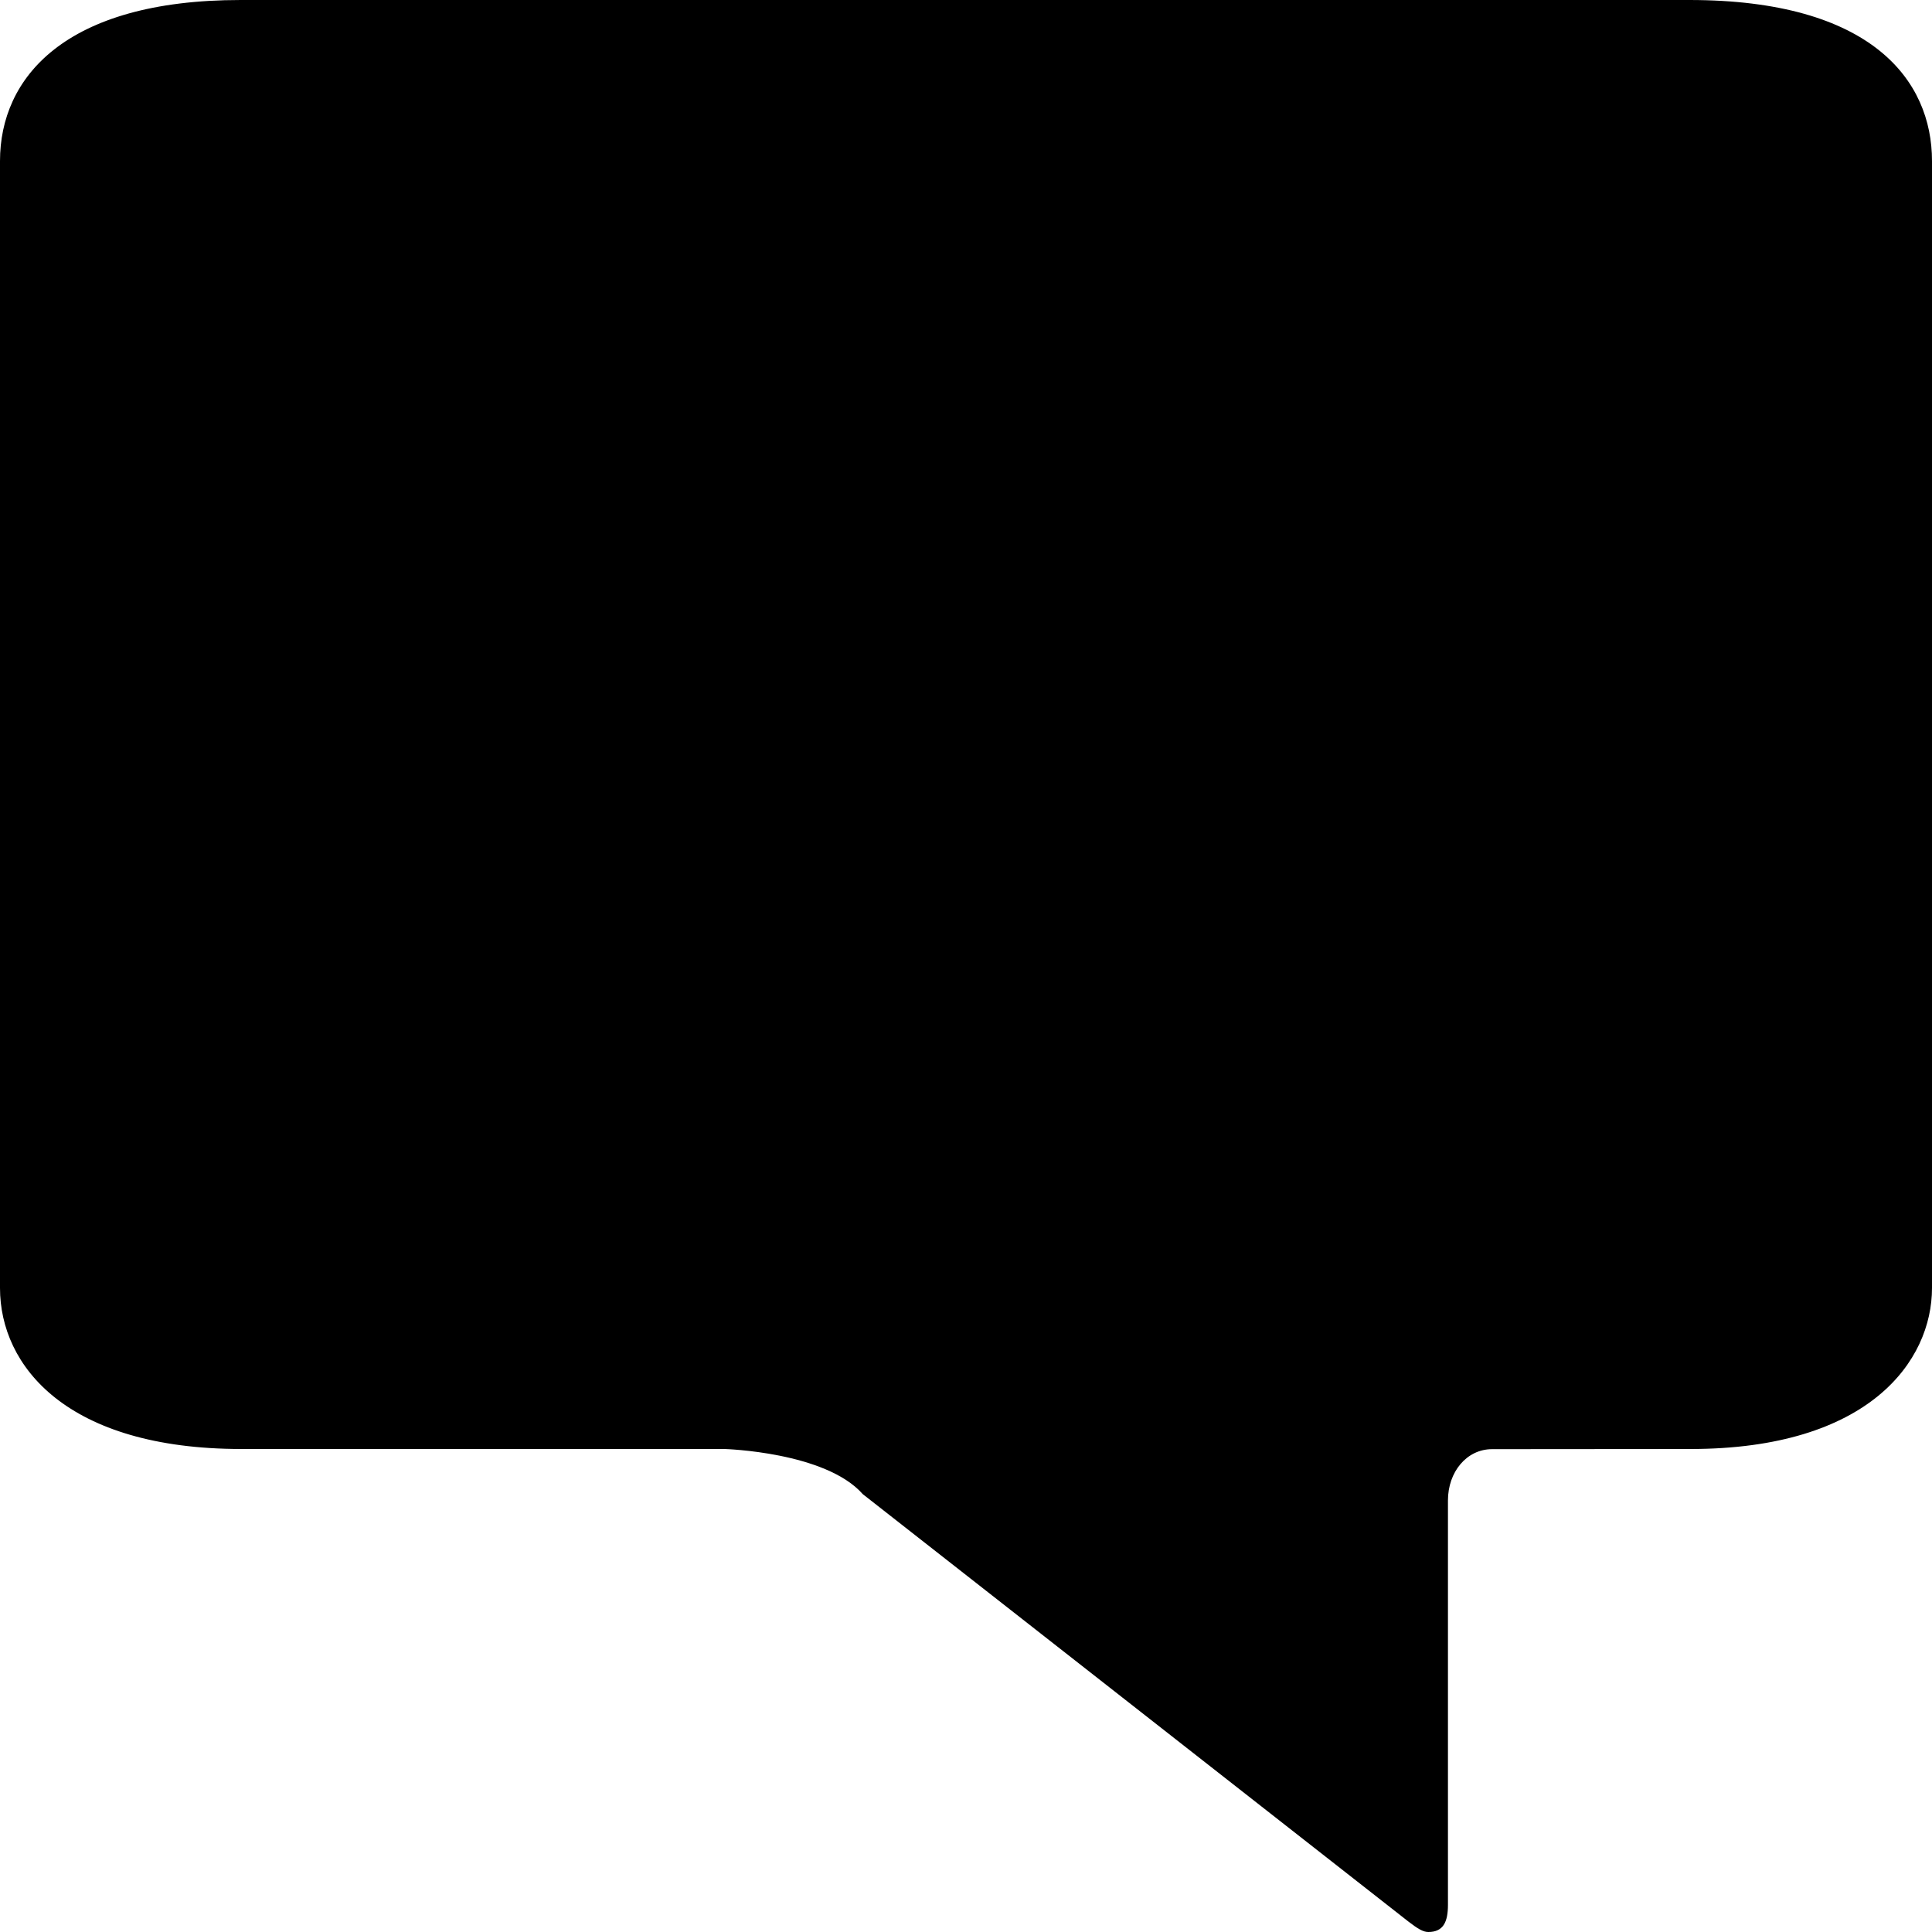
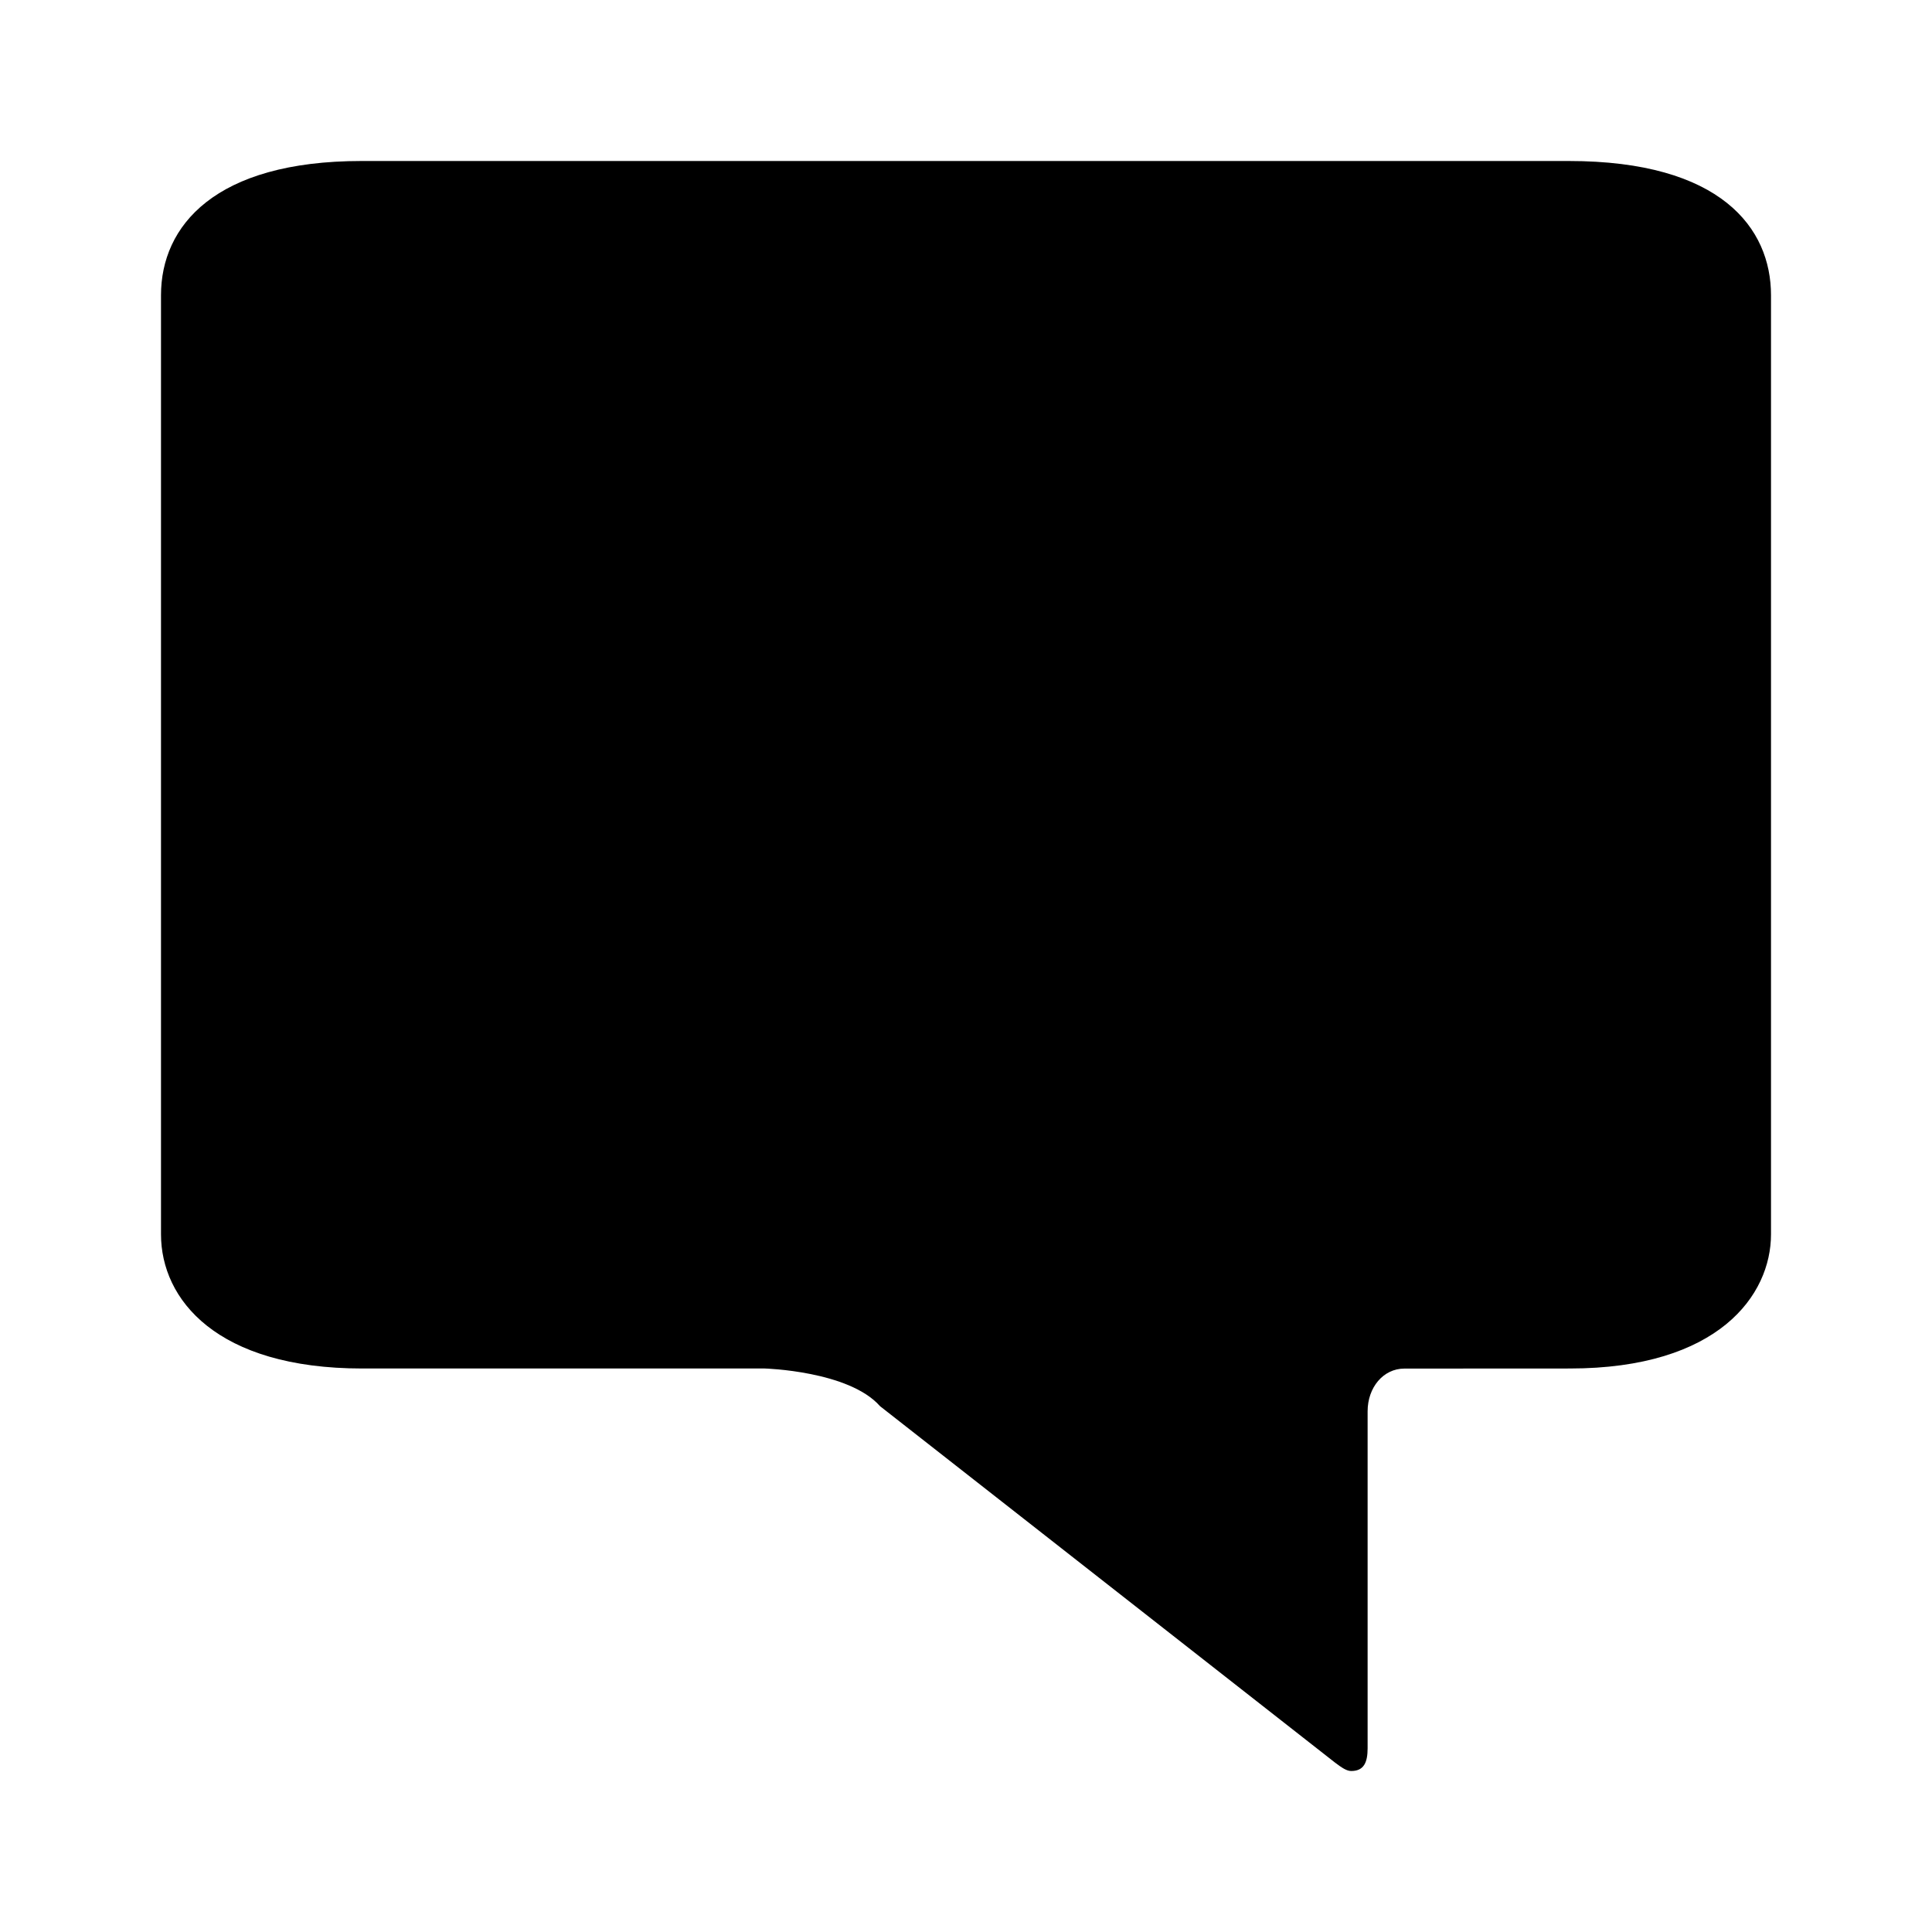
- <svg xmlns="http://www.w3.org/2000/svg" fill="#000000" enable-background="new 0 0 24 24" height="24px" id="Layer_1" version="1.1" viewBox="0 0 24 24" width="24px" x="0px" xml:space="preserve" y="0px">
-   <path clip-rule="evenodd" d="M10.718,18.561l6.78,5.311C17.609,23.957,17.677,24,17.743,24  c0.188,0,0.244-0.127,0.244-0.338v-5.023c0-0.355,0.233-0.637,0.548-0.637L21,18c2.219,0,3-1.094,3-2s0-13,0-14s-0.748-2-3.014-2  H2.989C0.802,0,0,0.969,0,2s0,13.031,0,14s0.828,2,3,2h6C9,18,10.255,18.035,10.718,18.561z" fill-rule="evenodd" />
+ <svg xmlns="http://www.w3.org/2000/svg" version="1.1" width="24" height="24" viewBox="0 0 24 24" id="Layer_1" xml:space="preserve" style="fill:#000000">
+   <defs id="defs3017" />
+   <path d="m 10.932,17.468 5.65,4.426 C 16.674,21.964 16.731,22 16.786,22 16.942,22 16.989,21.894 16.989,21.718 V 17.532 c 0,-0.296 0.194,-0.531 0.457,-0.531 L 19.5,17 C 21.349,17 22,16.088 22,15.333 22,14.578 22,4.5 22,3.667 22,2.833 21.377,2 19.488,2 H 4.491 C 2.668,2 2,2.808 2,3.667 2,4.526 2,14.526 2,15.333 2,16.141 2.69,17 4.5,17 h 5 c 0,0 1.046,0.029 1.432,0.468 z" id="path3013" style="fill-rule:evenodd" />
</svg>
